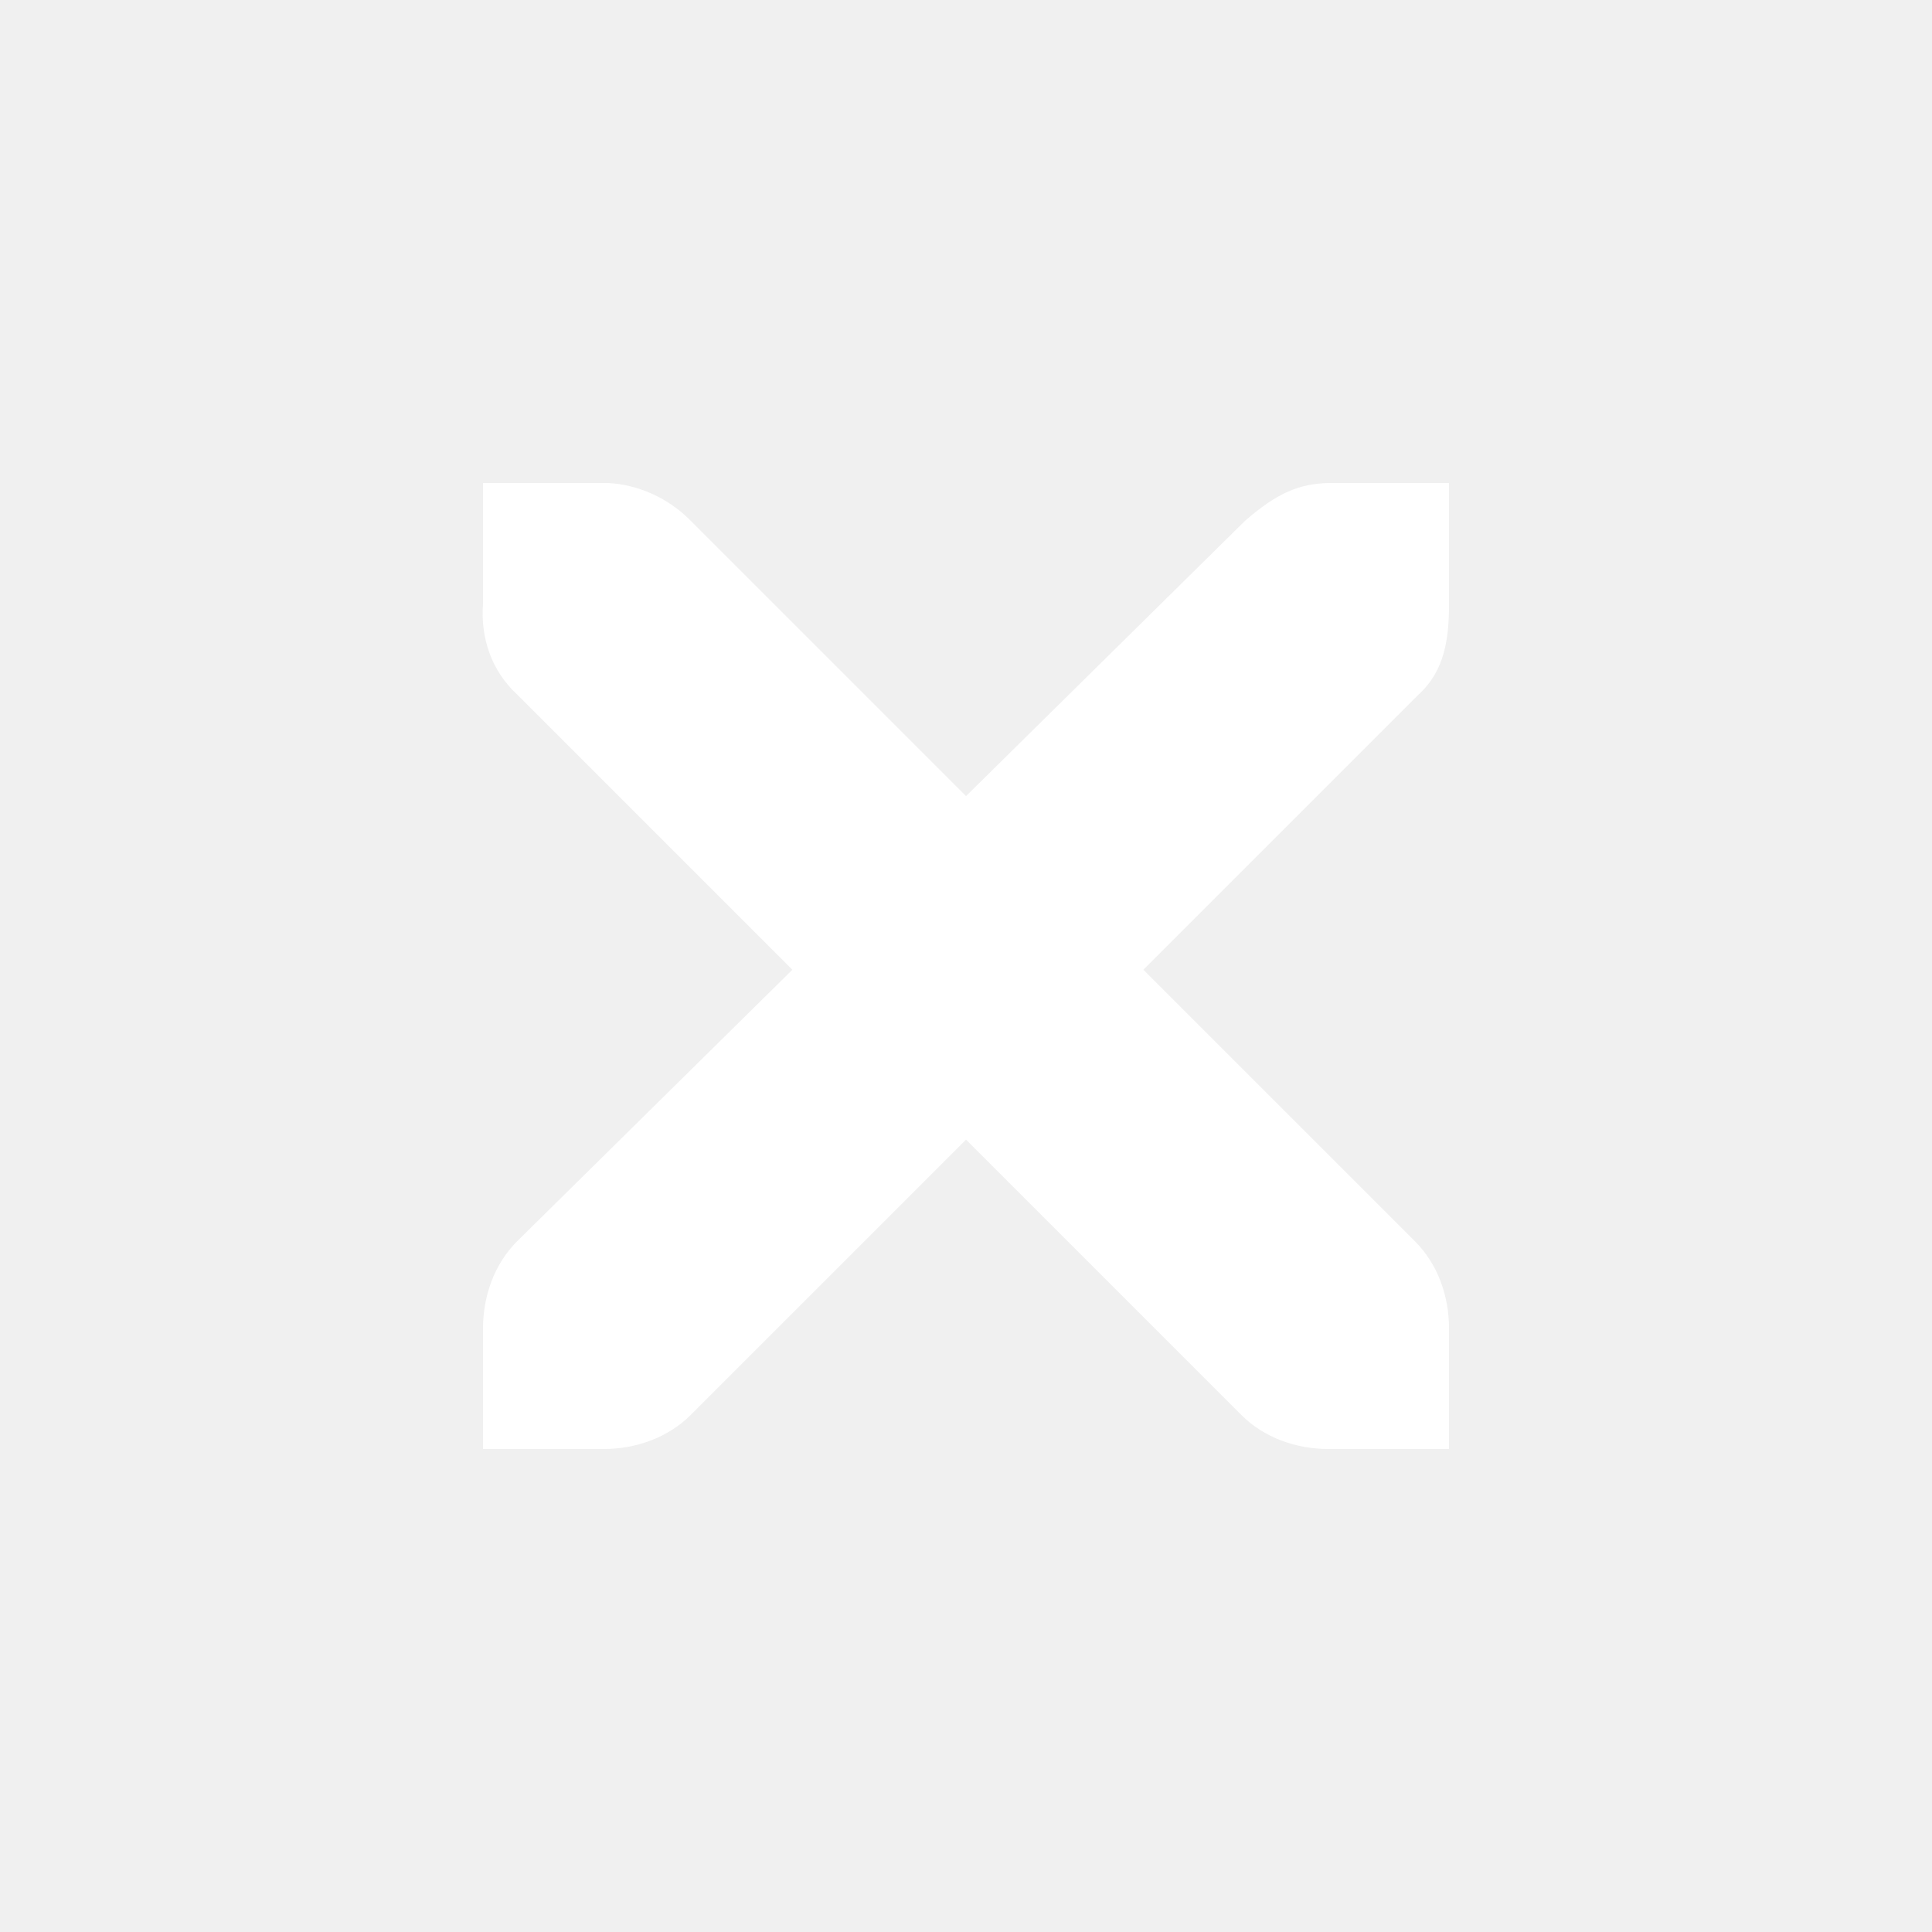
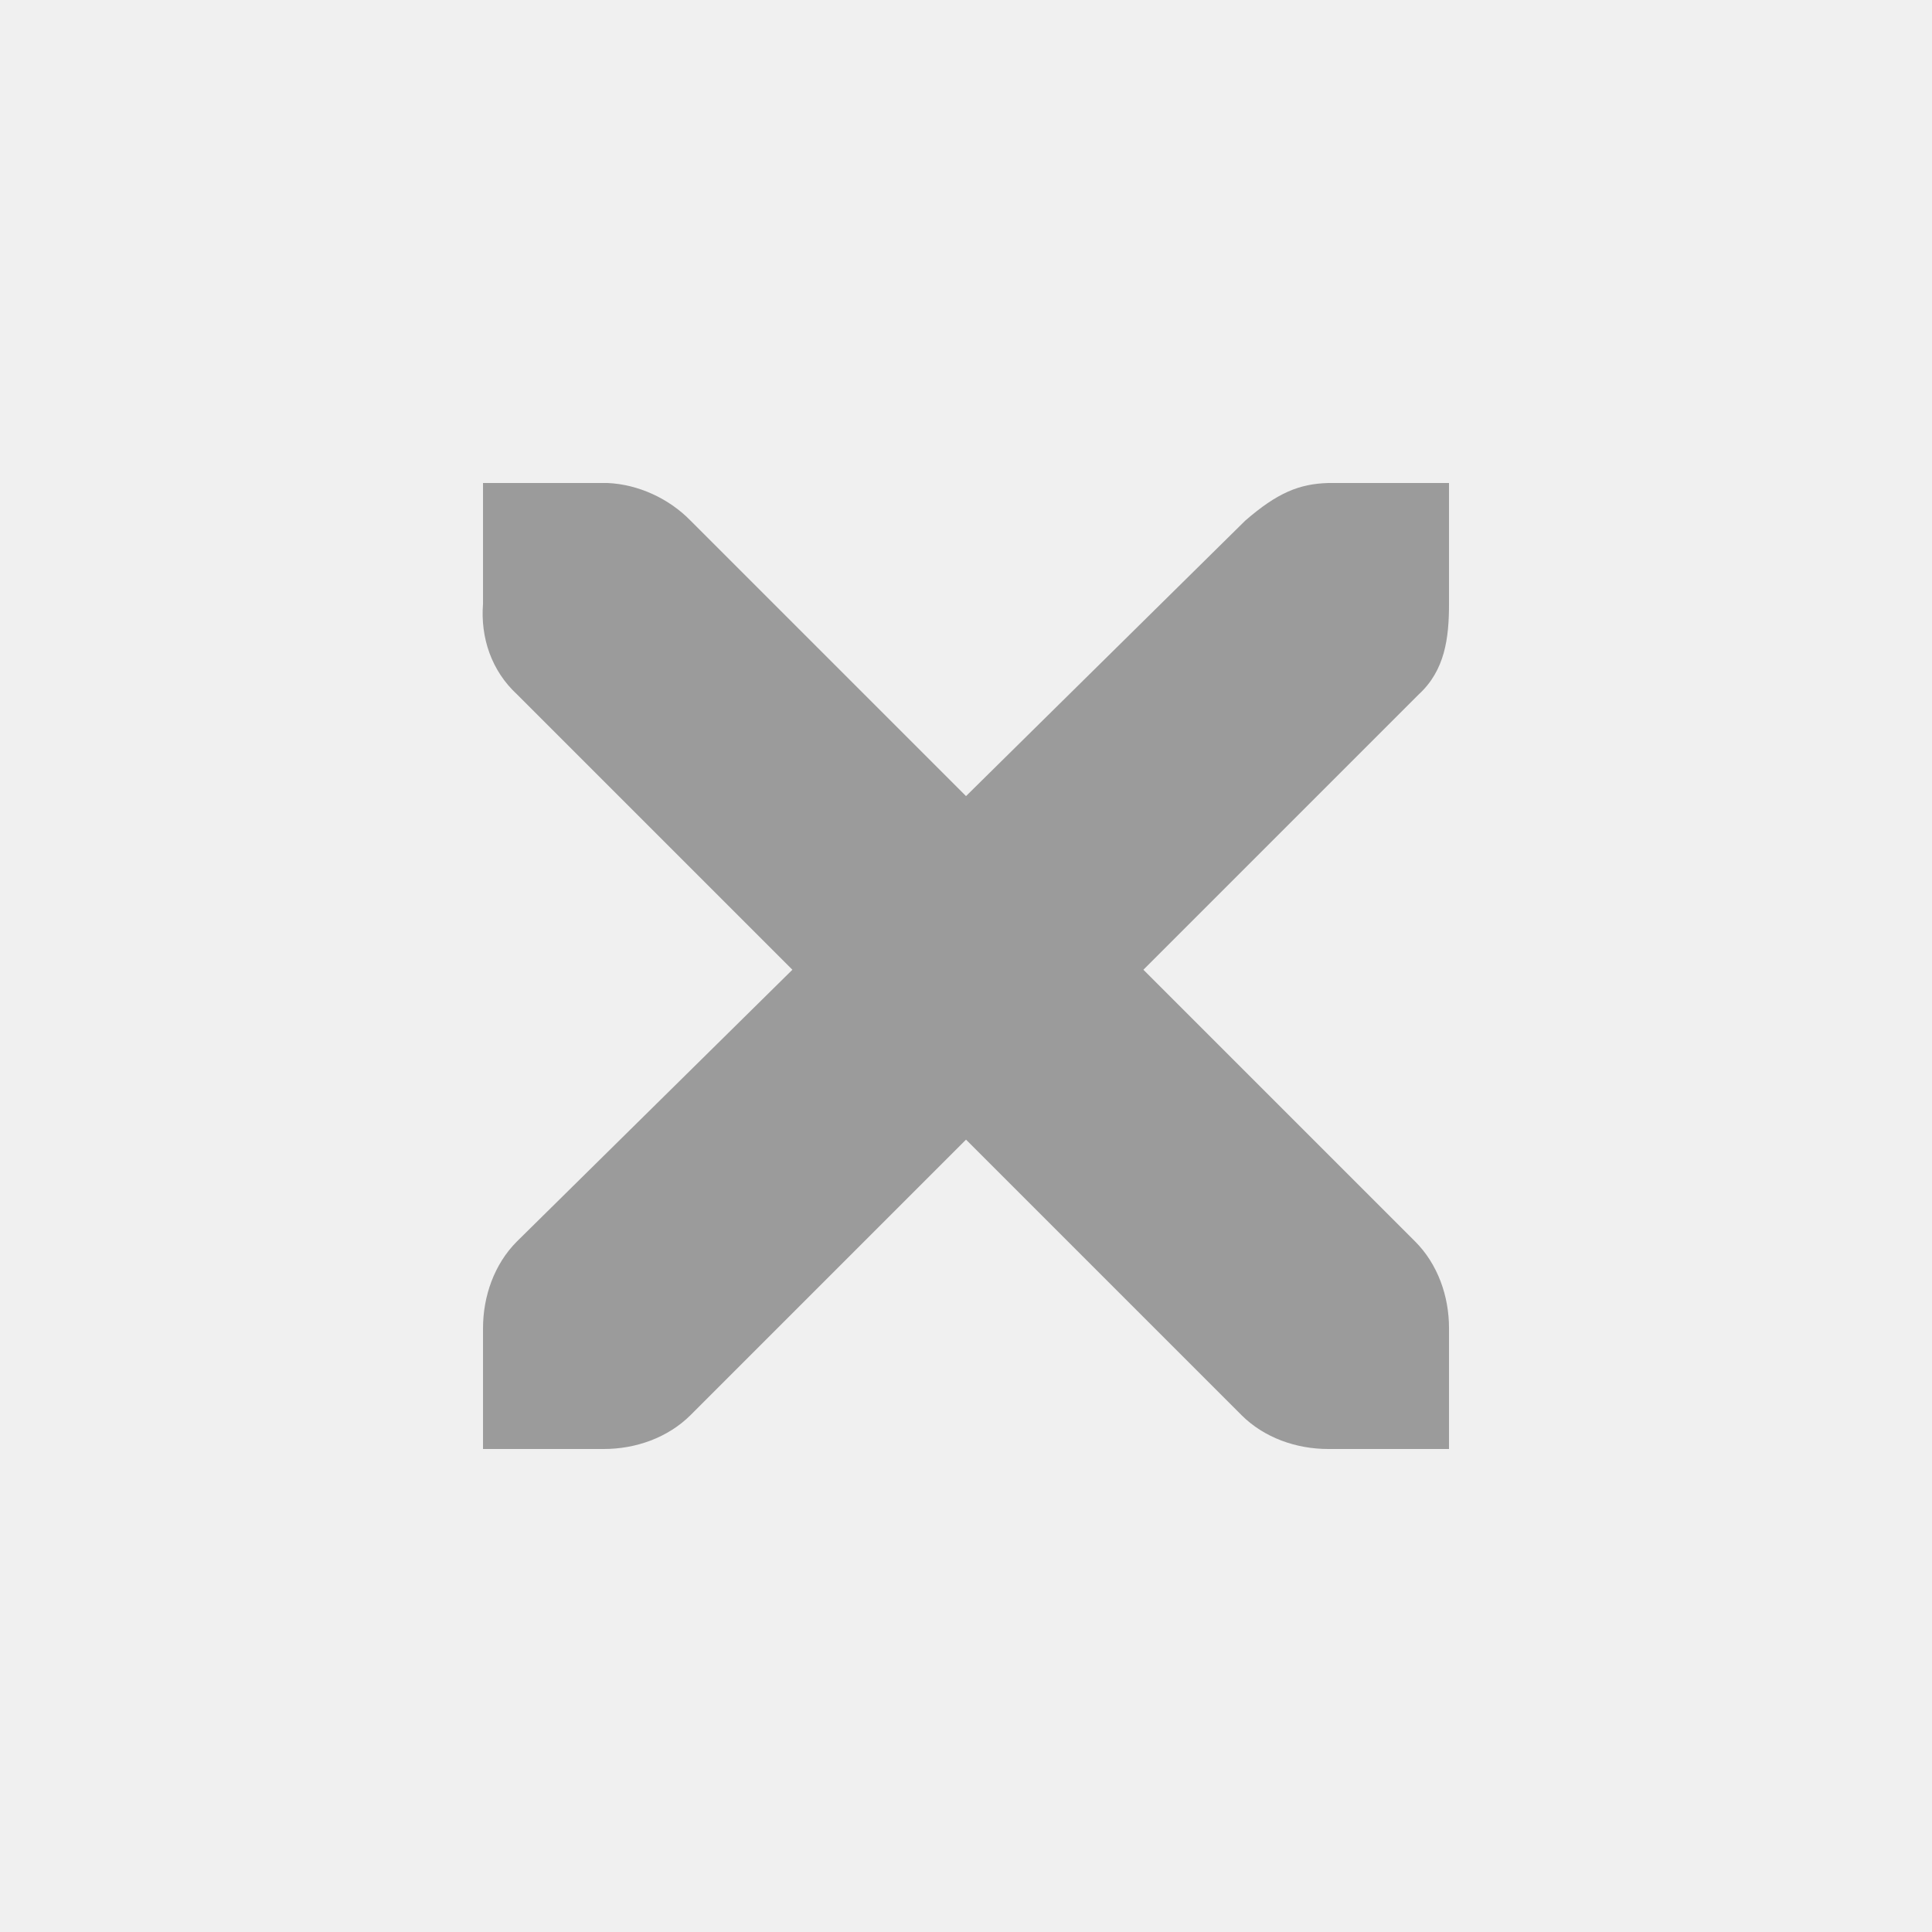
<svg xmlns="http://www.w3.org/2000/svg" height="16" id="svg7384" style="enable-background:new" version="1.1" width="16">
  <defs id="defs7386" />
  <g id="layer1" transform="translate(-12.00585,-888)" />
  <g id="layer7" transform="translate(-12.00585,-888)" />
  <g id="layer6" transform="translate(-12.00585,-888)" />
  <g id="layer5" transform="translate(-12.00585,-888)" />
  <g id="layer9" transform="translate(-12.00585,-888)" />
  <g id="layer2" transform="translate(-12.00585,-888)" />
  <g id="layer8" transform="translate(-12.00585,-888)" />
  <g id="layer3" transform="translate(-12.00585,-888)" />
  <g id="layer4" transform="translate(-12.00585,-888)" />
-   <g style="fill:#ffffff" id="layer10" transform="translate(-12.00585,-952)">
-     <path style="color:#bebebe;font-style:normal;font-variant:normal;font-weight:normal;font-stretch:normal;font-size:medium;line-height:normal;font-family:'Andale Mono';-inkscape-font-specification:'Andale Mono';text-indent:0;text-align:start;text-decoration:none;text-decoration-line:none;letter-spacing:normal;word-spacing:normal;text-transform:none;writing-mode:lr-tb;direction:ltr;text-anchor:start;display:inline;overflow:visible;visibility:visible;fill:#ffffff;fill-opacity:1;fill-rule:nonzero;stroke:none;stroke-width:1.781;marker:none;enable-background:new" id="path10839-9" d="m 16.006,956 h 1 c 0.01,-1.2e-4 0.021,-4.6e-4 0.031,0 0.255,0.011 0.51,0.129 0.688,0.312 l 2.281,2.281 2.312,-2.281 c 0.266,-0.231 0.447,-0.305 0.688,-0.312 h 1 v 1 c 0,0.286 -0.034,0.551 -0.25,0.75 l -2.281,2.281 2.25,2.25 c 0.188,0.188 0.281,0.453 0.281,0.719 v 1 h -1 c -0.265,-10e-6 -0.531,-0.093 -0.719,-0.281 l -2.281,-2.281 -2.281,2.281 C 17.536,963.907 17.271,964 17.006,964 h -1 v -1 c -3e-6,-0.265 0.093,-0.531 0.281,-0.719 l 2.281,-2.25 -2.281,-2.281 c -0.211,-0.195 -0.303,-0.469 -0.281,-0.75 z" />
+   <g style="fill:#9b9b9b" id="layer10" transform="translate(-12.00585,-952)">
+     <path style="color:#bebebe;font-style:normal;font-variant:normal;font-weight:normal;font-stretch:normal;font-size:medium;line-height:normal;font-family:'Andale Mono';-inkscape-font-specification:'Andale Mono';text-indent:0;text-align:start;text-decoration:none;text-decoration-line:none;letter-spacing:normal;word-spacing:normal;text-transform:none;writing-mode:lr-tb;direction:ltr;text-anchor:start;display:inline;overflow:visible;visibility:visible;fill:#9b9b9bf;fill-opacity:1;fill-rule:nonzero;stroke:none;stroke-width:1.781;marker:none;enable-background:new" id="path10839-9" d="m 16.006,956 h 1 c 0.01,-1.2e-4 0.021,-4.6e-4 0.031,0 0.255,0.011 0.51,0.129 0.688,0.312 l 2.281,2.281 2.312,-2.281 c 0.266,-0.231 0.447,-0.305 0.688,-0.312 h 1 v 1 c 0,0.286 -0.034,0.551 -0.25,0.75 l -2.281,2.281 2.25,2.25 c 0.188,0.188 0.281,0.453 0.281,0.719 v 1 h -1 c -0.265,-10e-6 -0.531,-0.093 -0.719,-0.281 l -2.281,-2.281 -2.281,2.281 C 17.536,963.907 17.271,964 17.006,964 h -1 v -1 c -3e-6,-0.265 0.093,-0.531 0.281,-0.719 l 2.281,-2.25 -2.281,-2.281 c -0.211,-0.195 -0.303,-0.469 -0.281,-0.75 z" />
  </g>
</svg>
